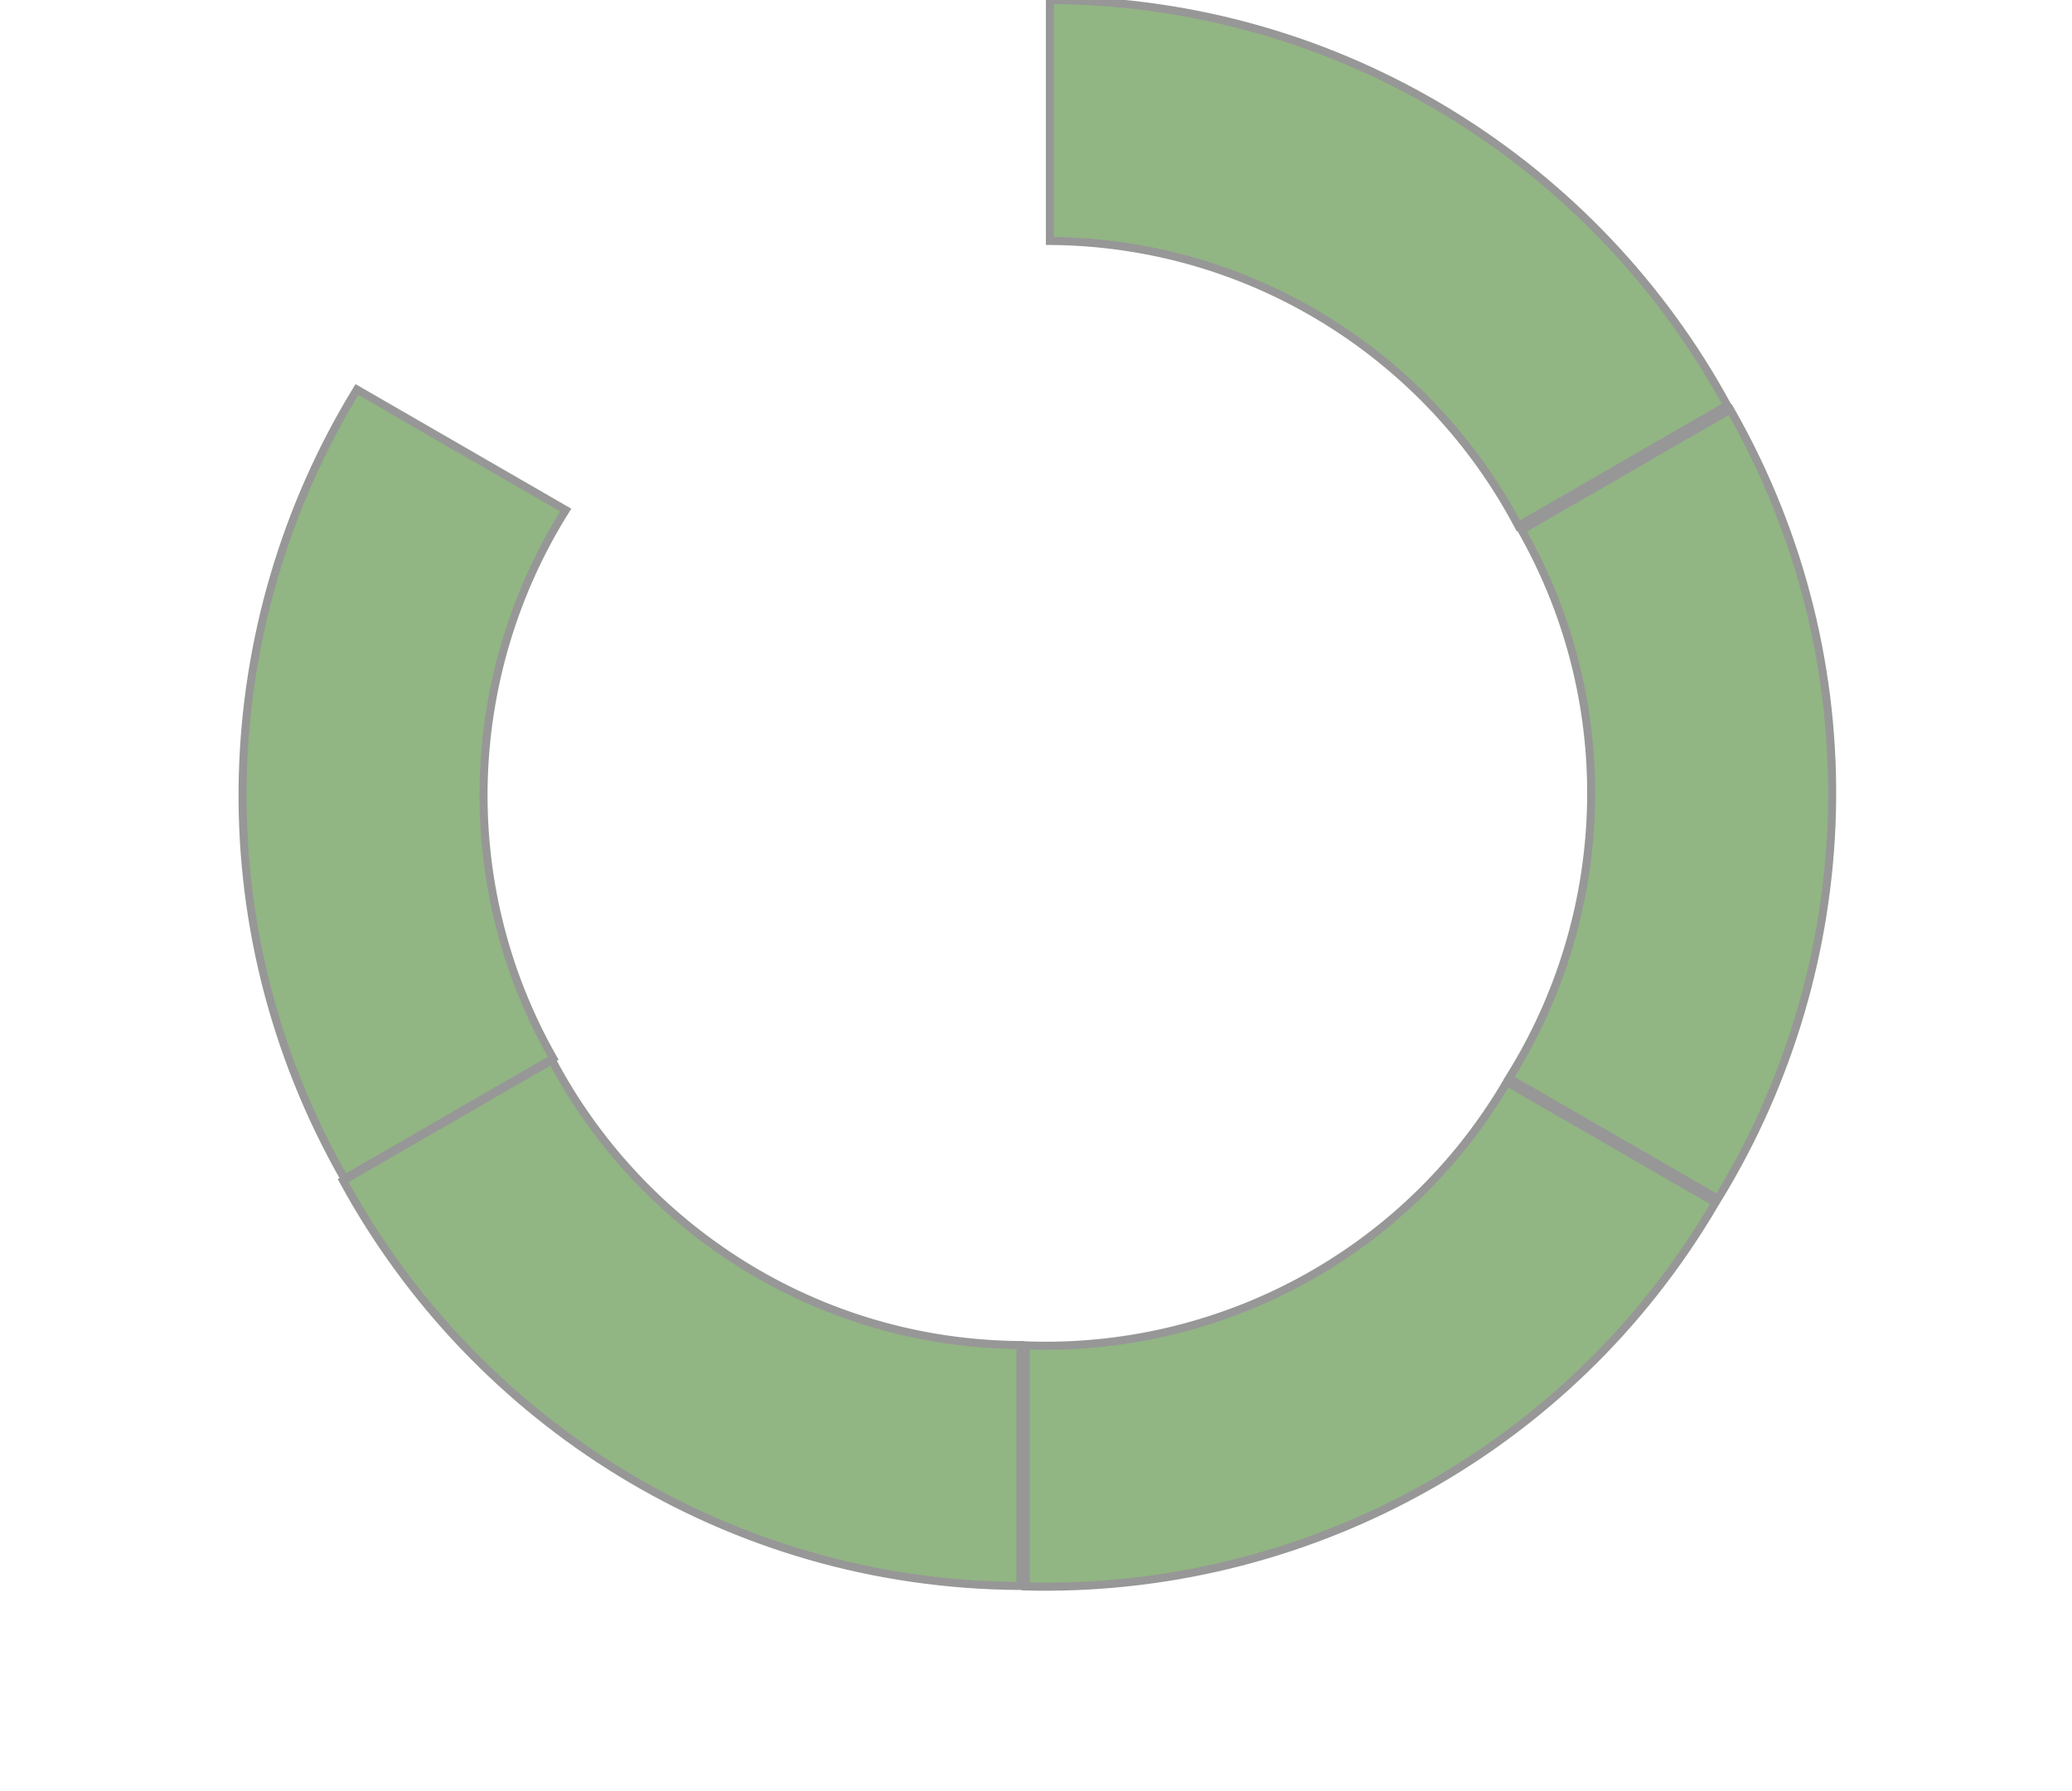
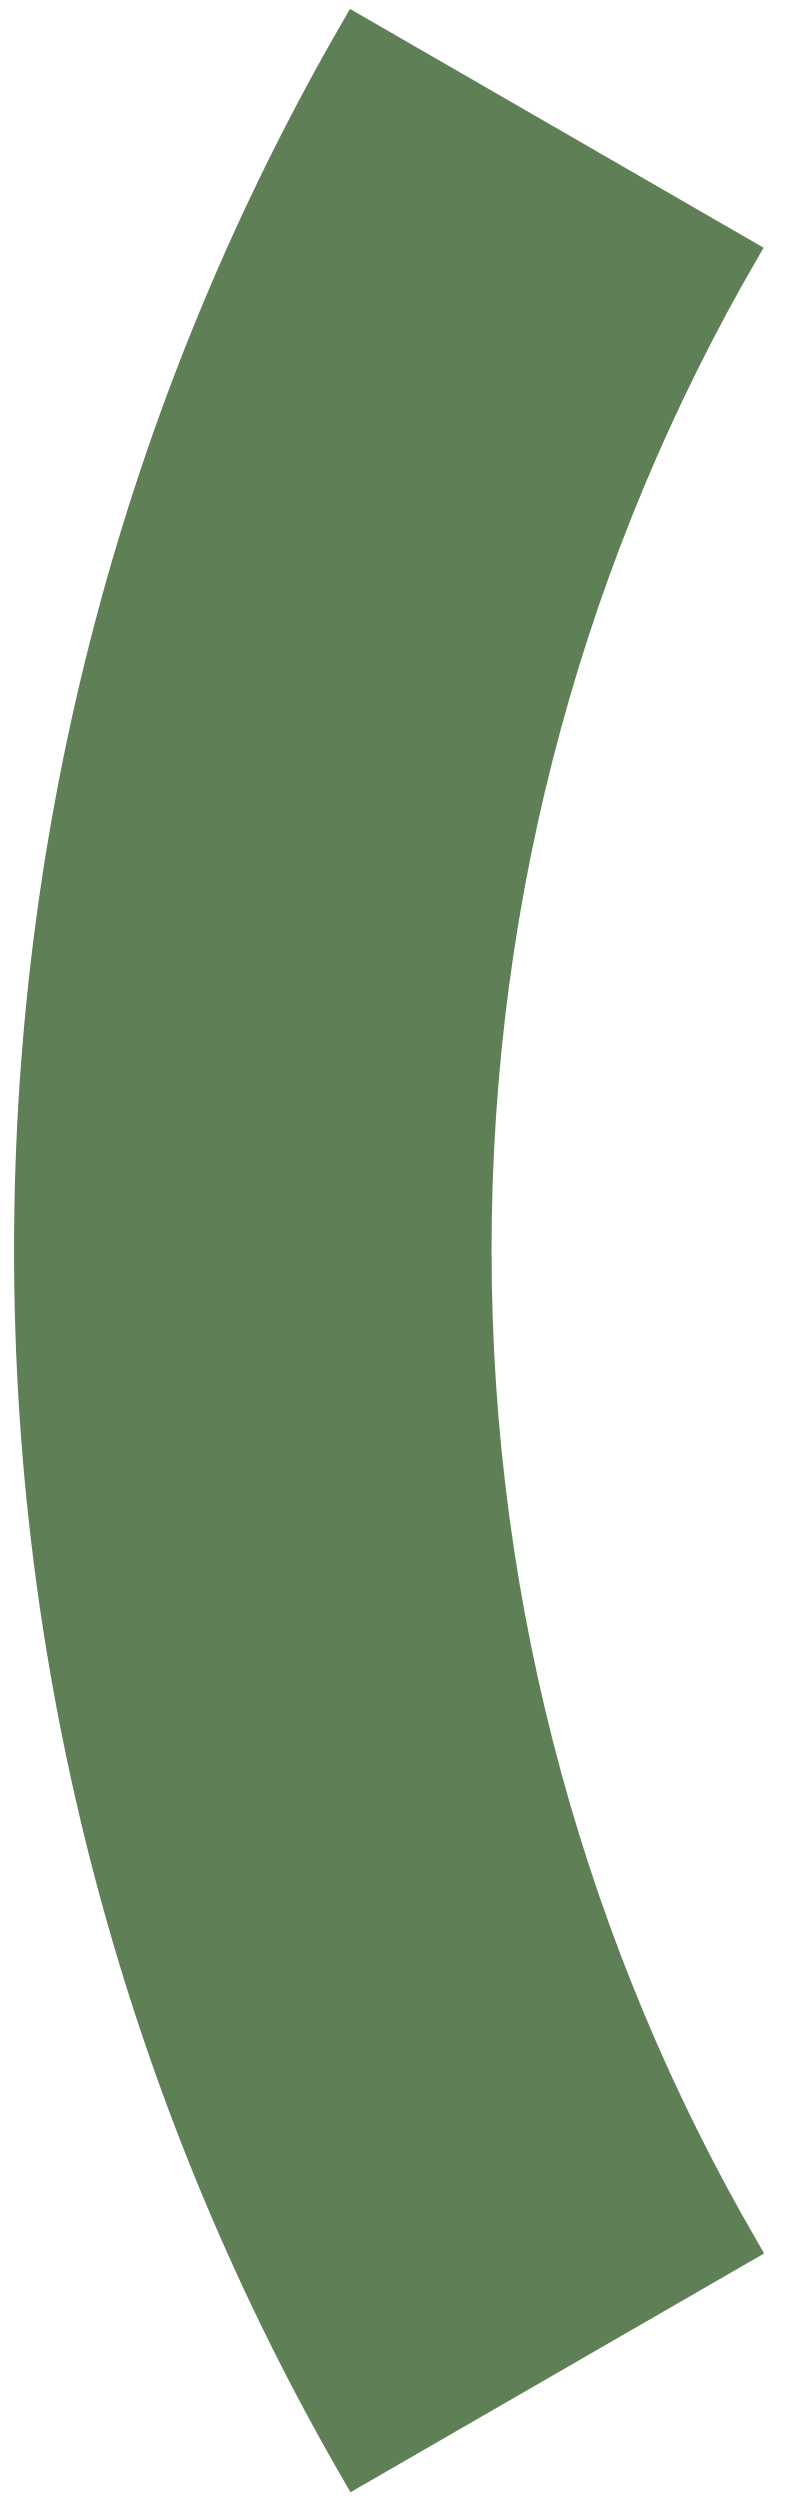
- <svg xmlns="http://www.w3.org/2000/svg" width="258" height="223" viewBox="0 0 258 223">
-   <g fill="#92B584" fill-rule="evenodd" stroke="#979797">
-     <path d="M215.068 50.476l-25.999 15.01c-11.073-20.966-33.024-35.299-58.34-35.485V0c36.42.185 68.068 20.545 84.339 50.476zM213.897 149.278l-25.998-15.01c12.62-20.073 14.058-46.25 1.561-68.268l25.981-15c18.05 31.633 16.242 69.222-1.544 98.278zM127.728 197.545v-30.02c23.694.893 47.082-10.95 59.902-32.782l25.981 15c-18.37 31.449-51.827 48.677-85.883 47.802zM42.728 147.01L68.727 132c11.073 20.967 33.024 35.3 58.34 35.486v30c-36.42-.184-68.068-20.545-84.339-50.476zM44.442 48.505l25.999 15.01c-12.621 20.073-14.058 46.25-1.562 68.268l-25.98 15c-18.051-31.633-16.242-69.221 1.543-98.278z" />
-   </g>
+ <svg xmlns="http://www.w3.org/2000/svg" width="28" height="89" viewBox="0 0 28 89">
+   <path fill="#5F7F57" fill-rule="evenodd" stroke="#5F7F57" d="M26.519 80.04C20.465 69.589 17 57.452 17 44.505c0-12.934 3.458-25.06 9.5-35.504L12.643 1C5.238 13.798 1 28.656 1 44.505c0 15.861 4.245 30.731 11.66 43.536l13.859-8.001z" />
</svg>
